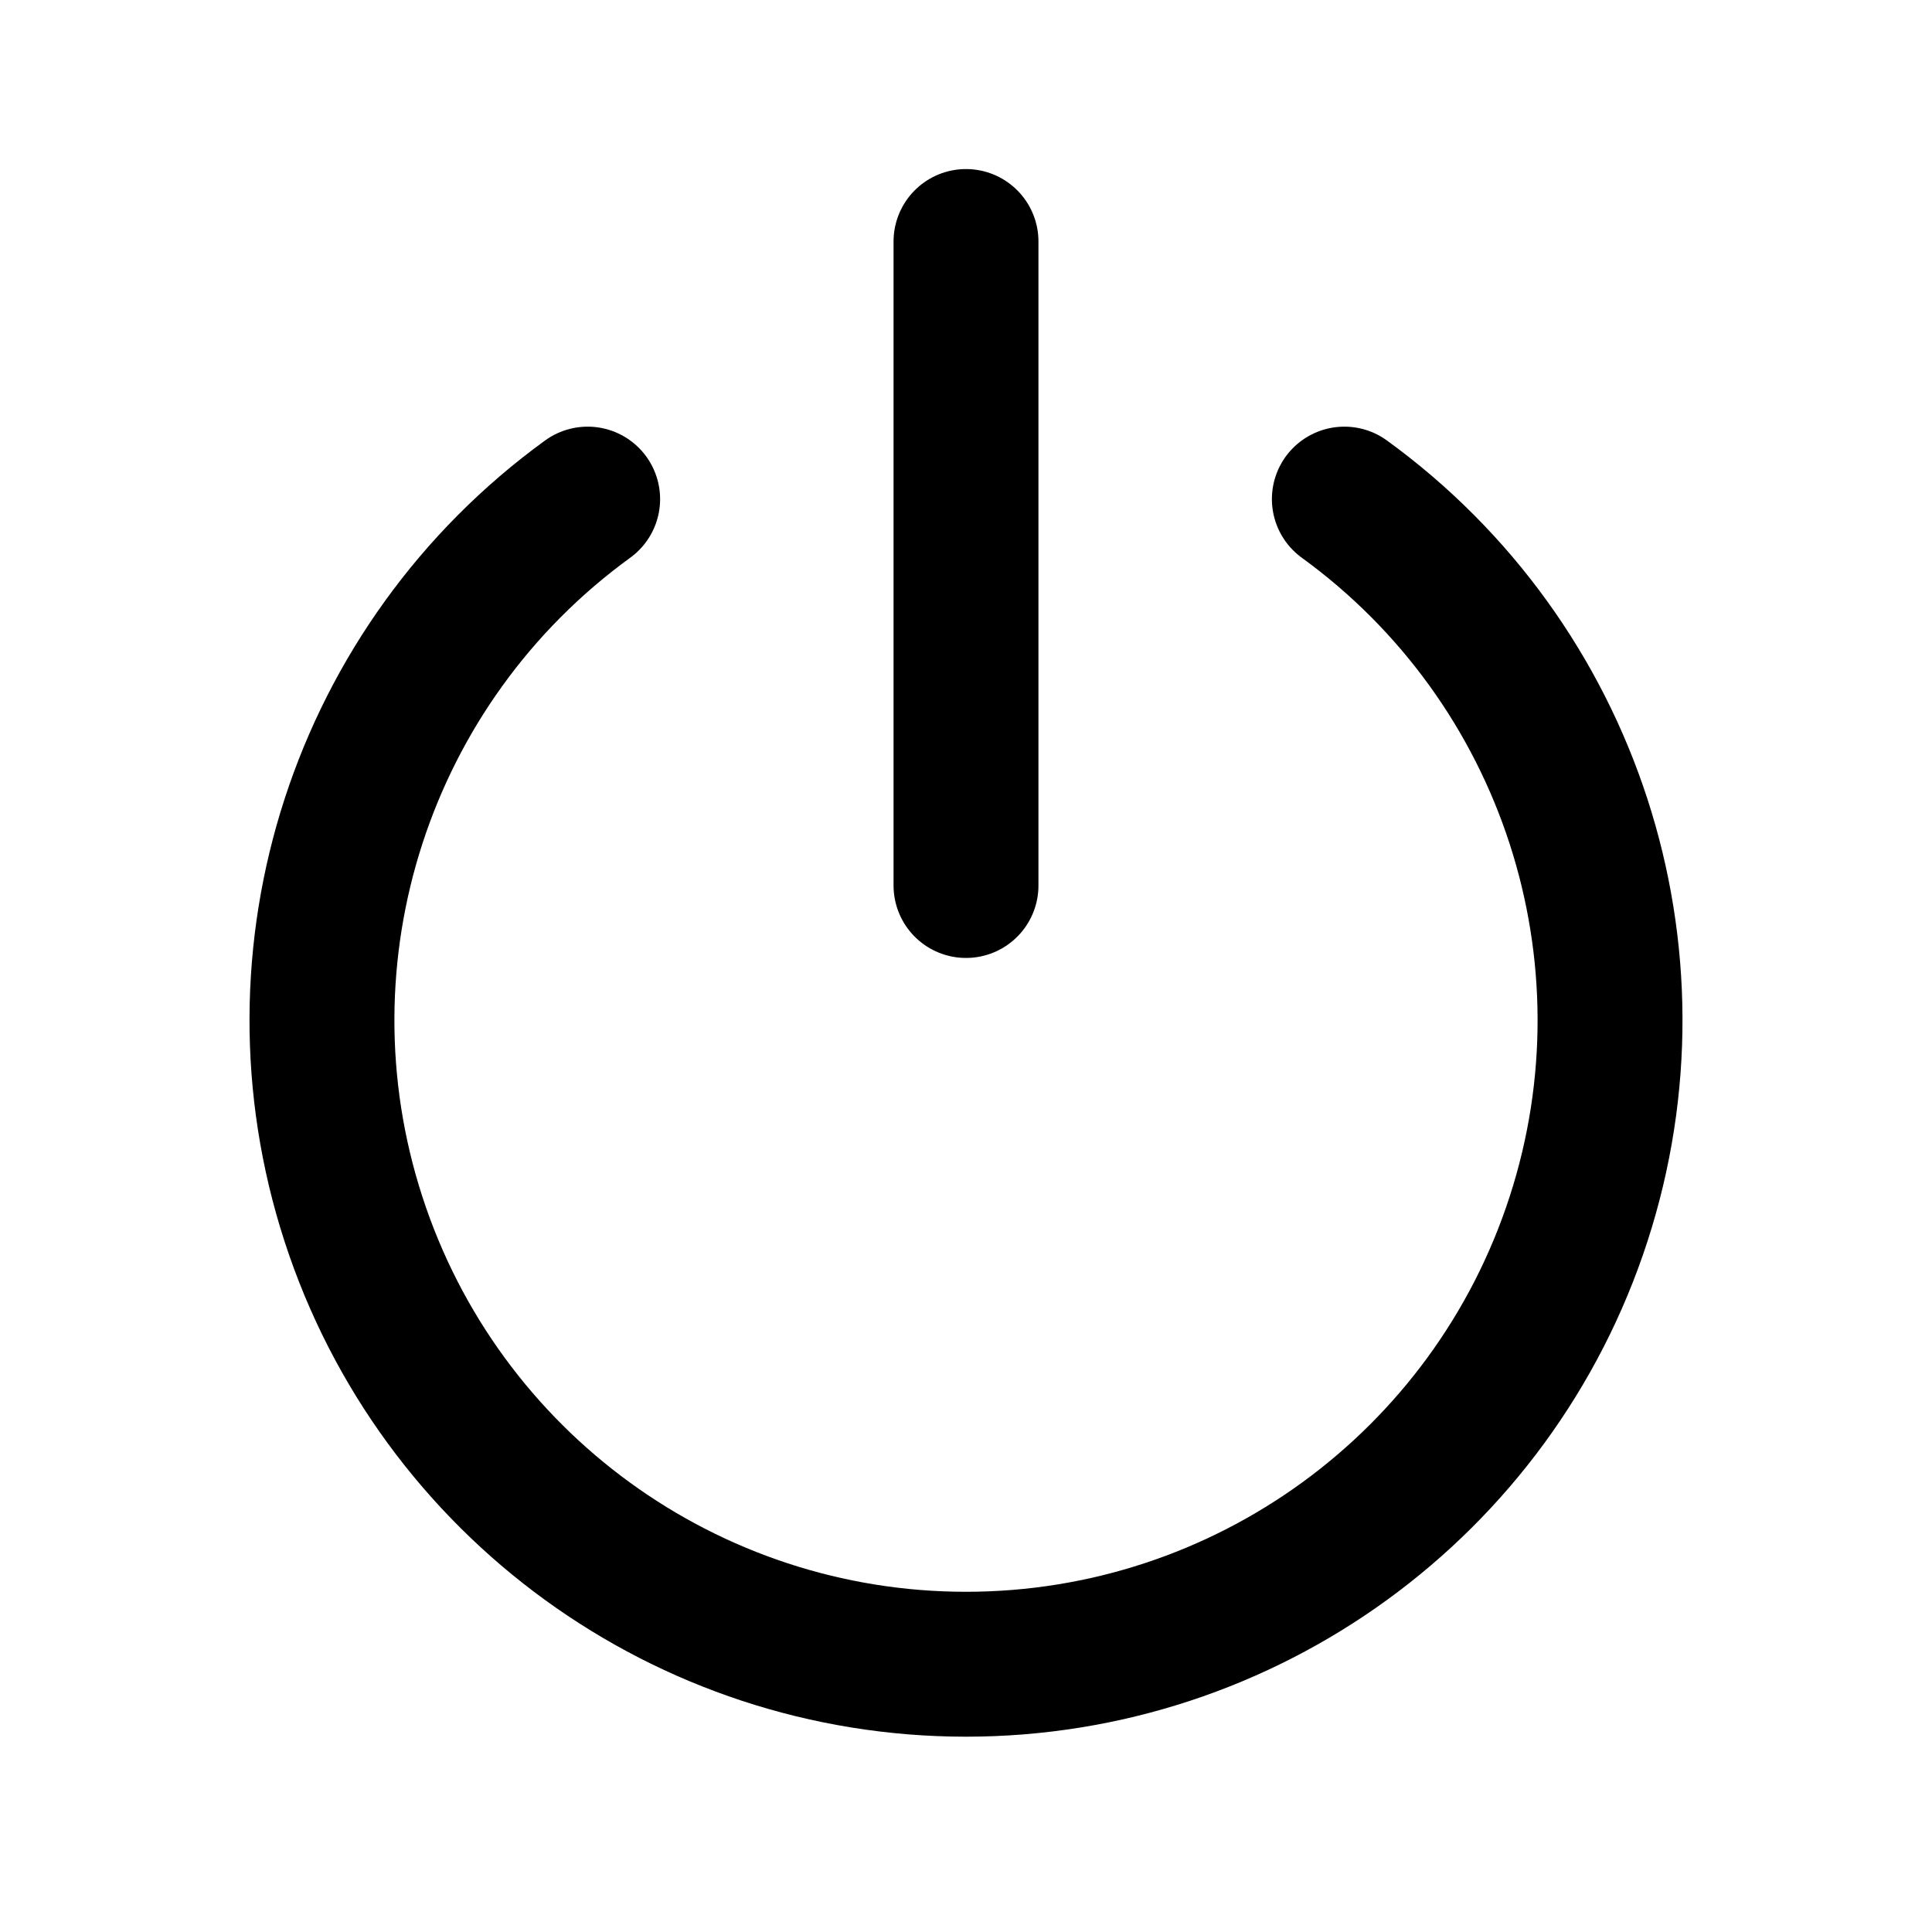
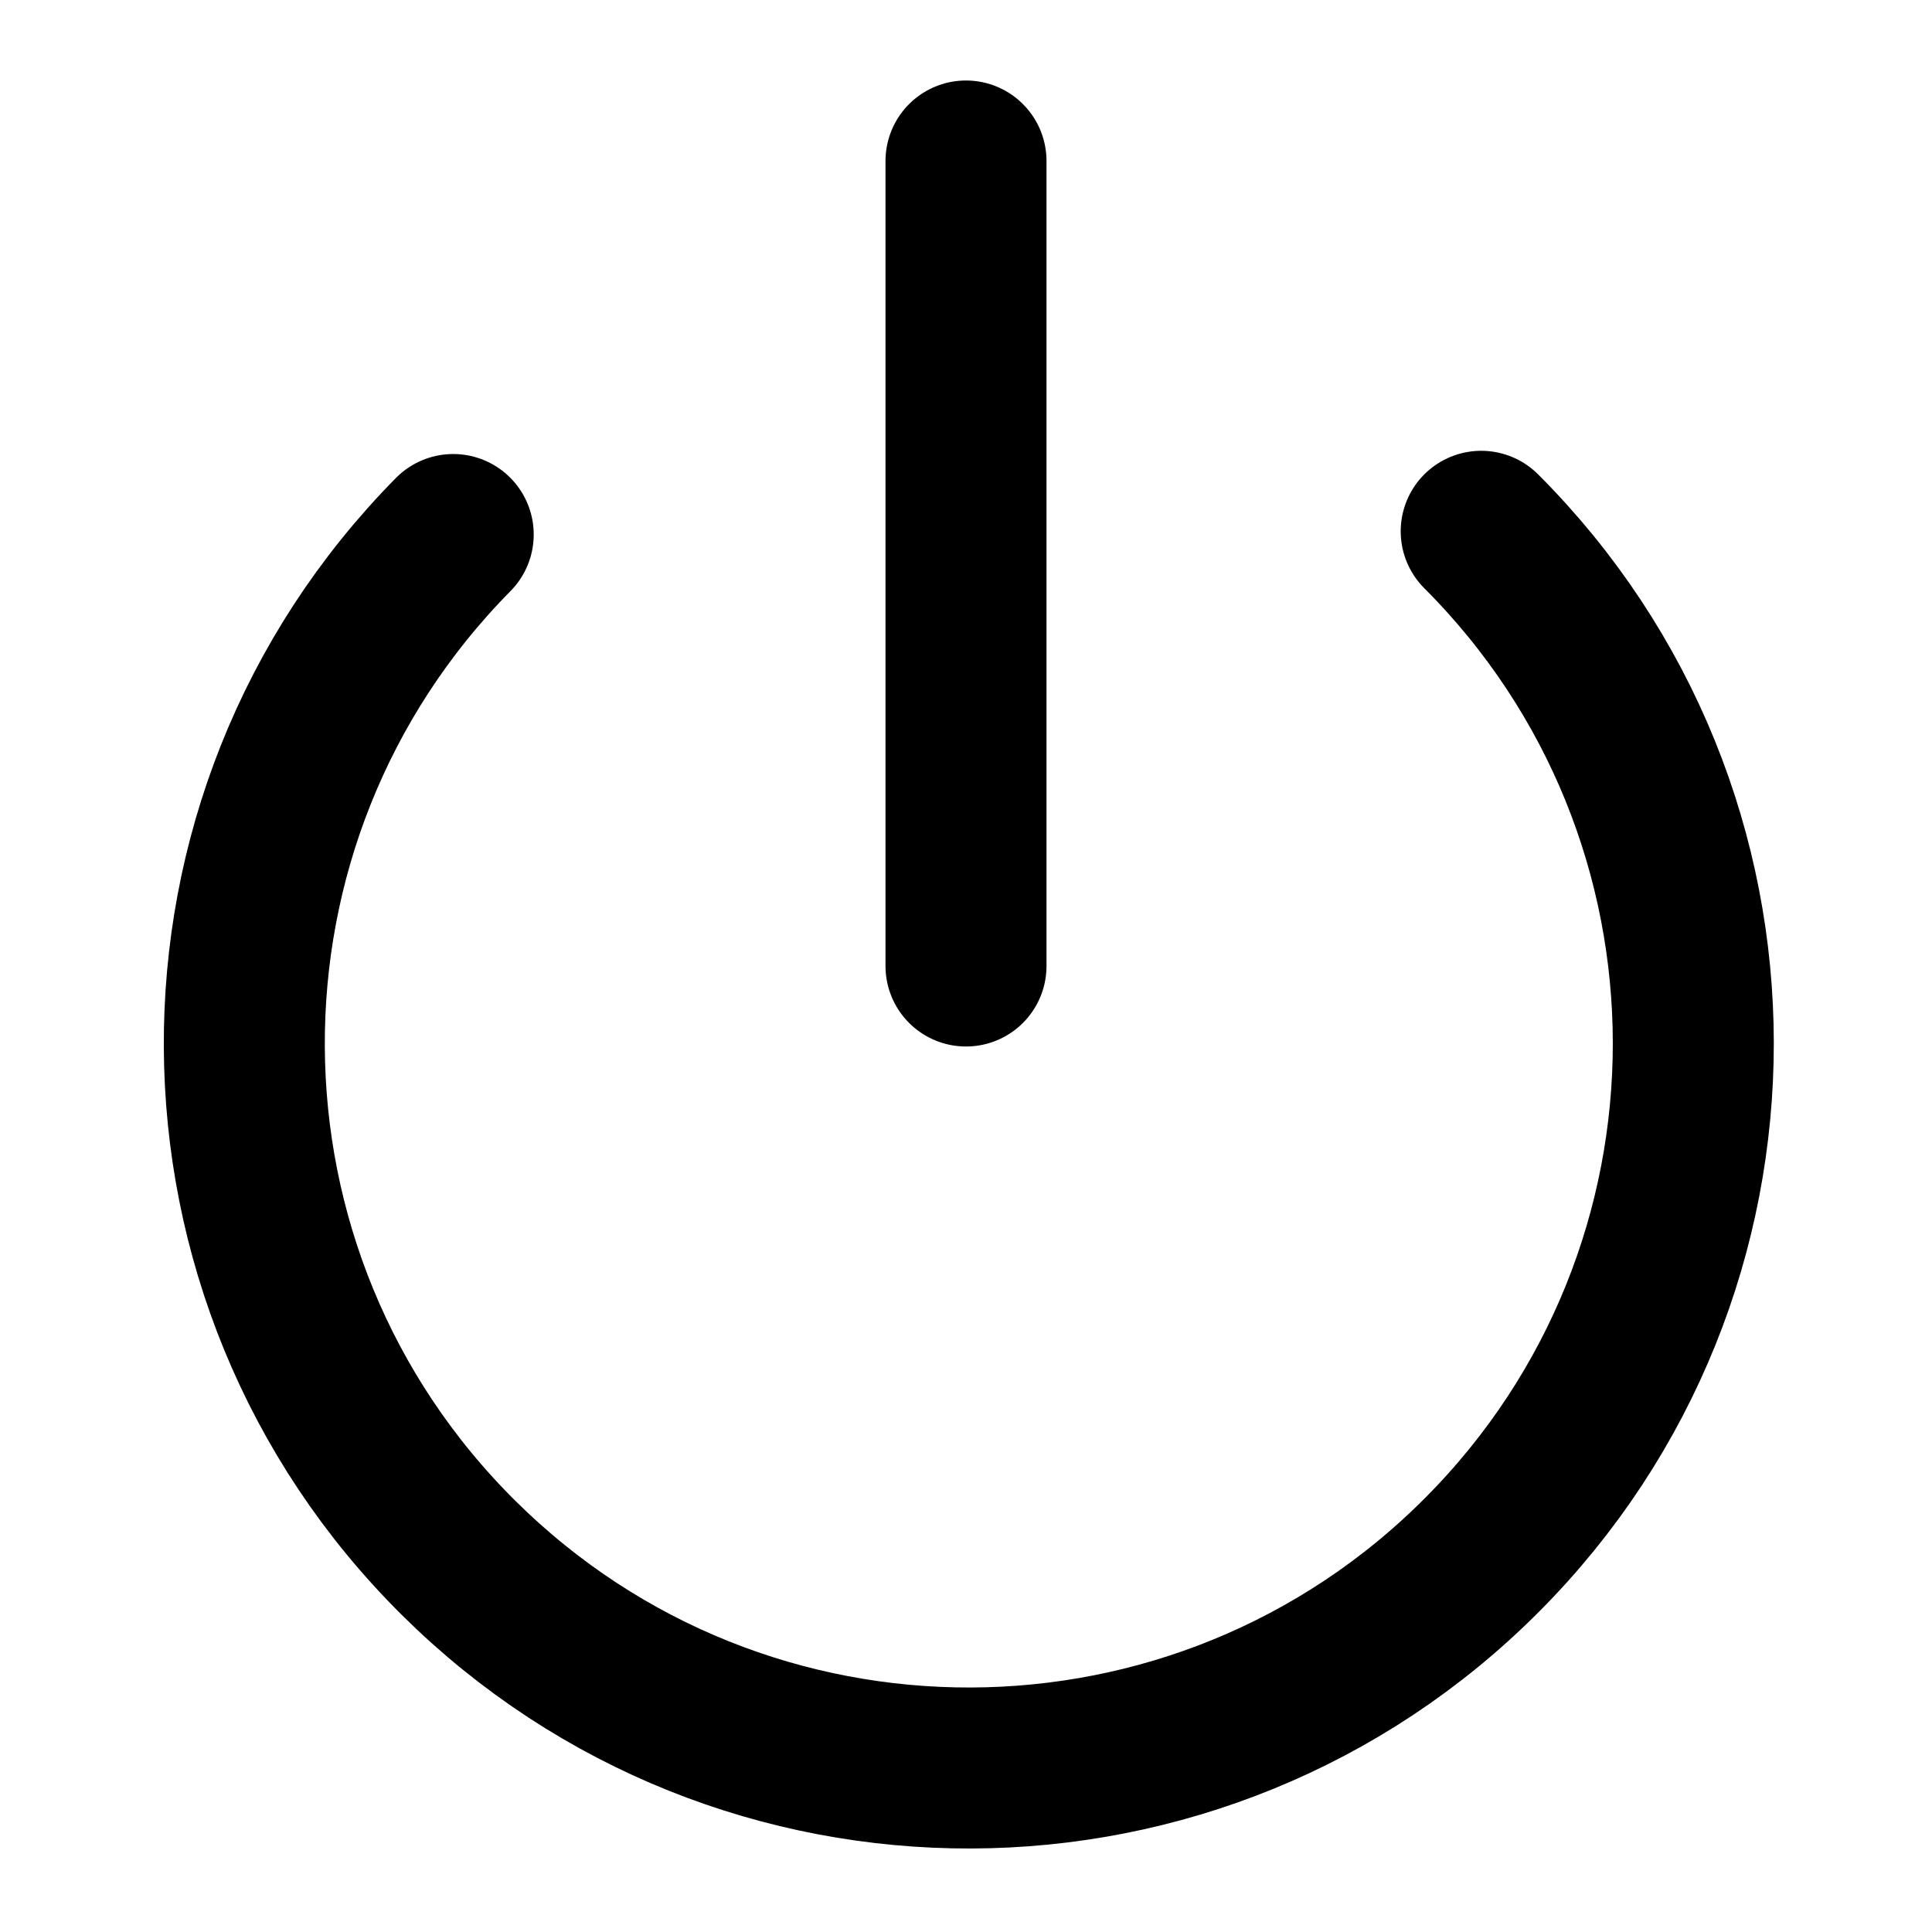
- <svg xmlns="http://www.w3.org/2000/svg" viewBox="0 0 24 24">
-   <g fill="none" stroke="#000" stroke-width="1.8" stroke-linecap="round" stroke-linejoin="round">
-     <path d="M12 3v8" />
-     <path d="M7.3 6.2a8 8 0 109.4 0" />
-   </g>
+ <svg xmlns="http://www.w3.org/2000/svg" width="24" height="24" viewBox="0 0 24 24" fill="none" stroke="#000" stroke-width="2" stroke-linecap="round" stroke-linejoin="round">
+   <path d="M12 2v10" />
+   <path d="M18.4 6.6a9 9 0 1 1-12.77.04" />
</svg>
